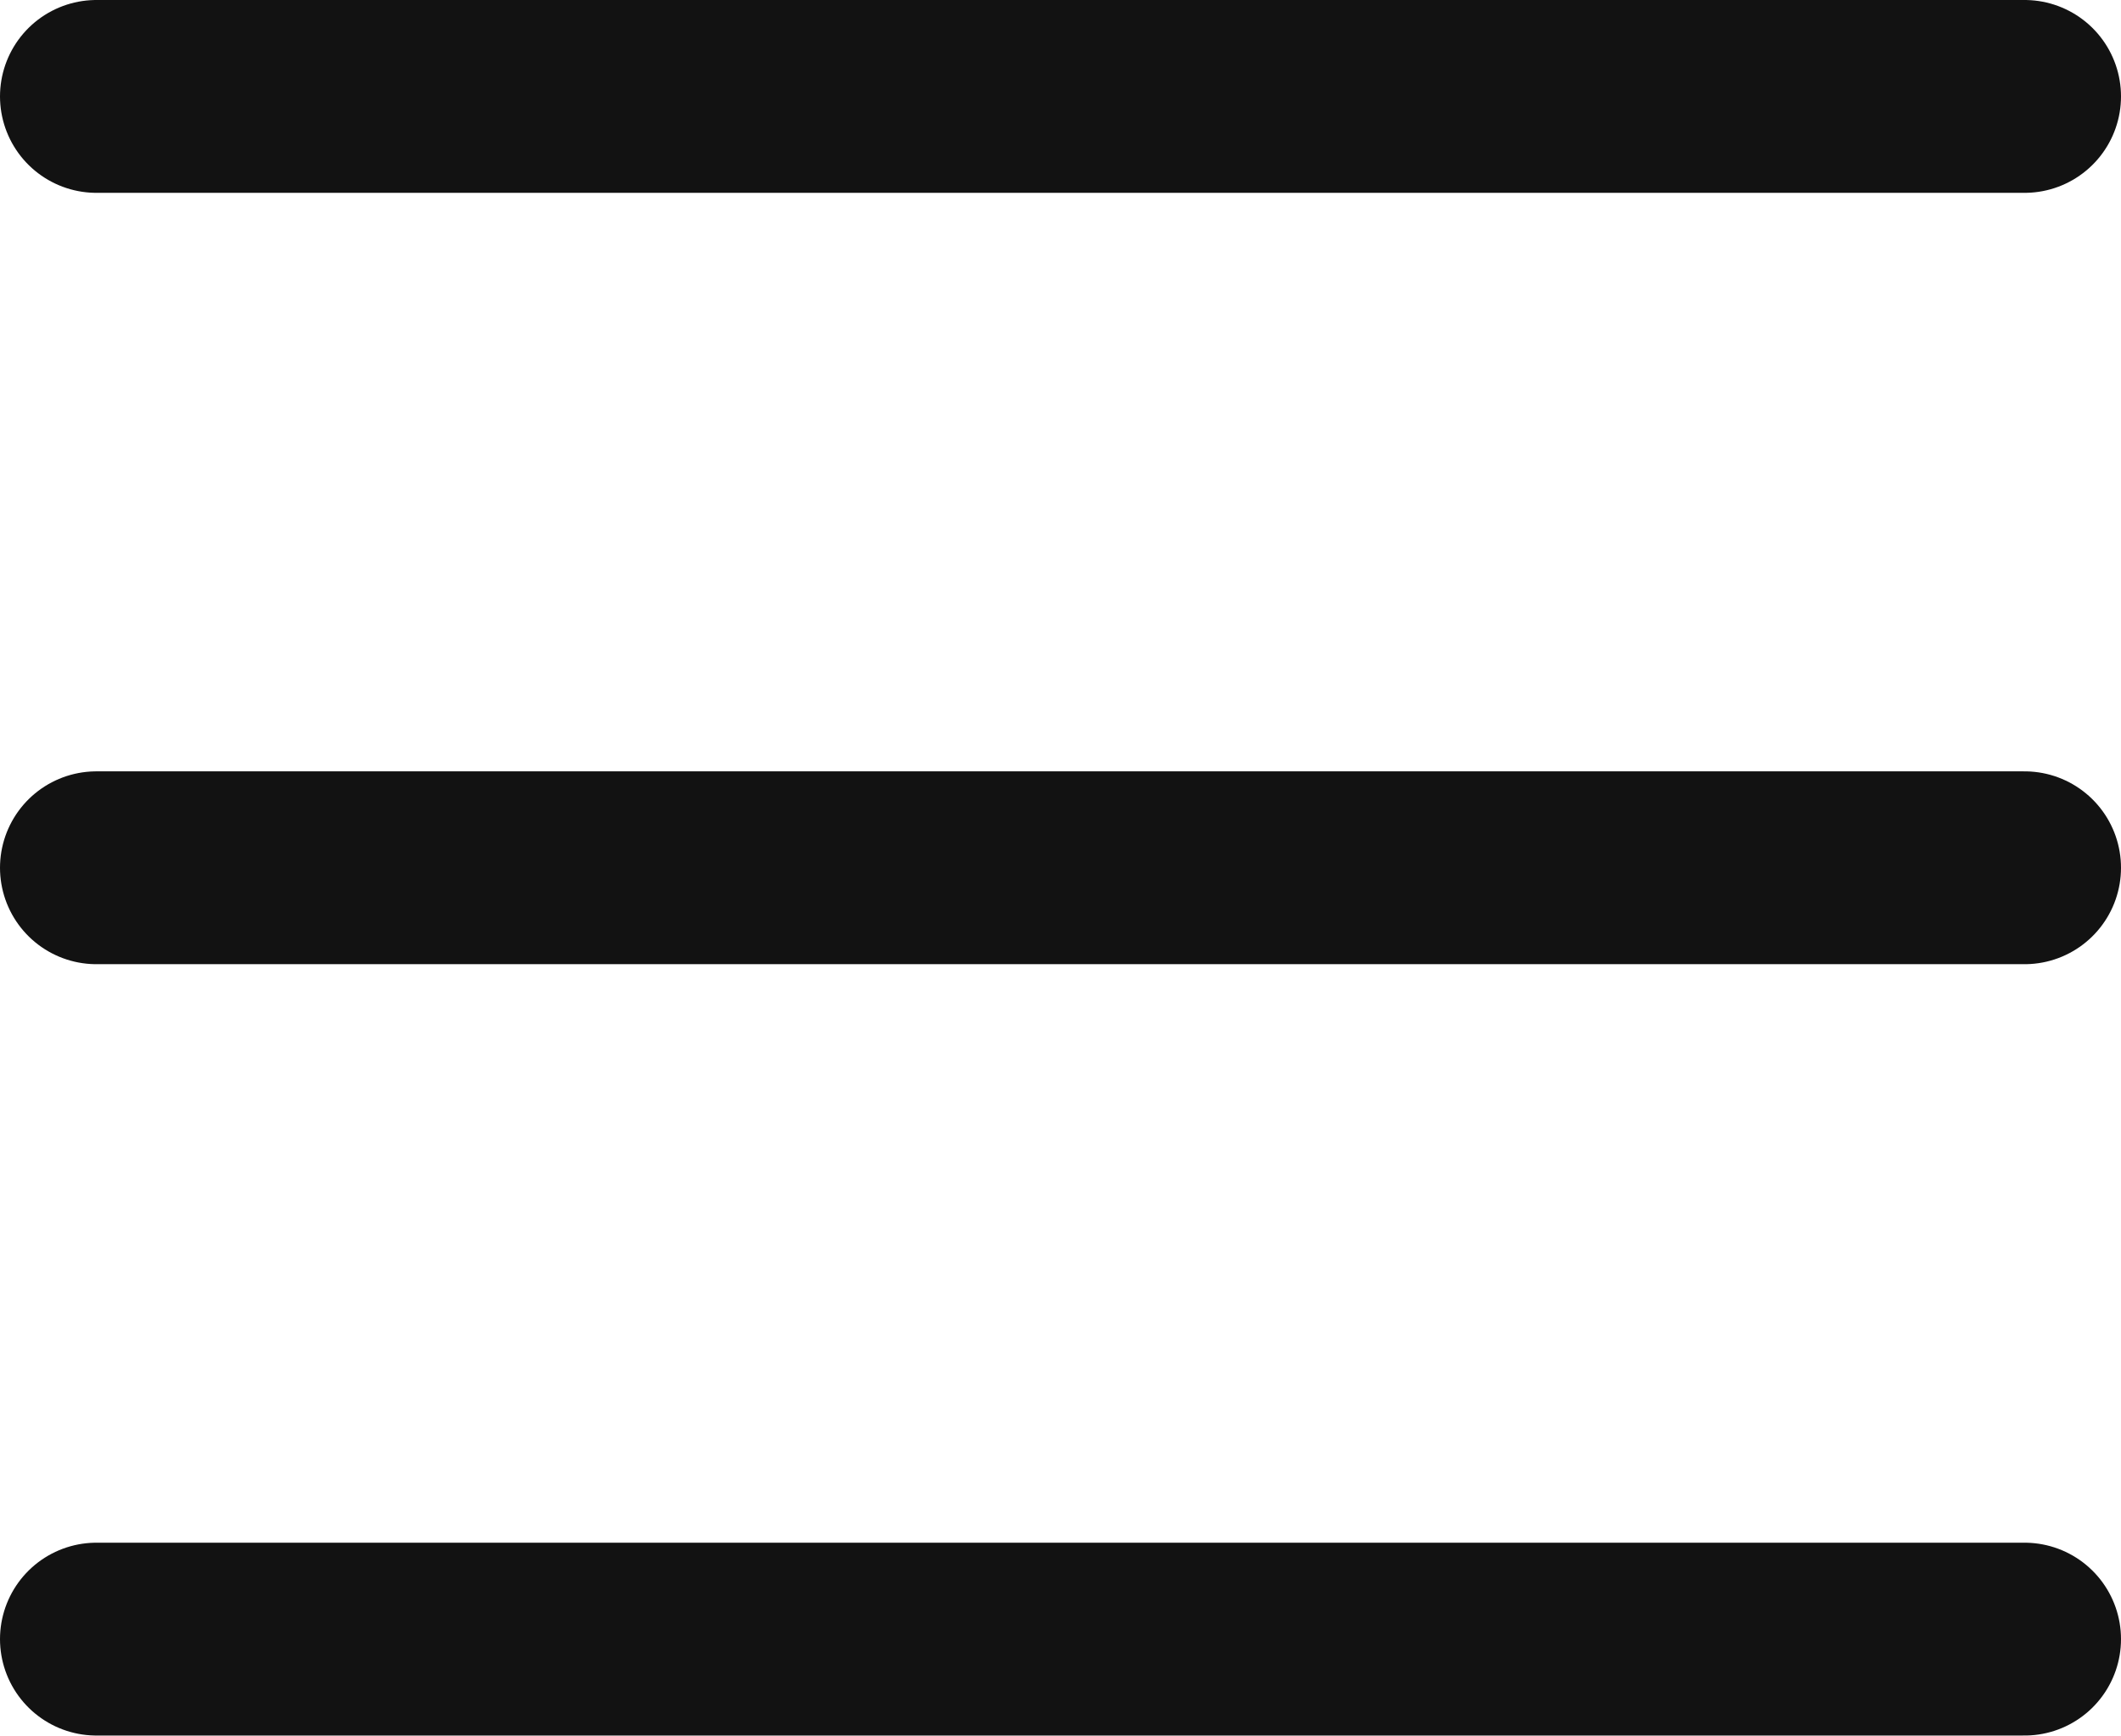
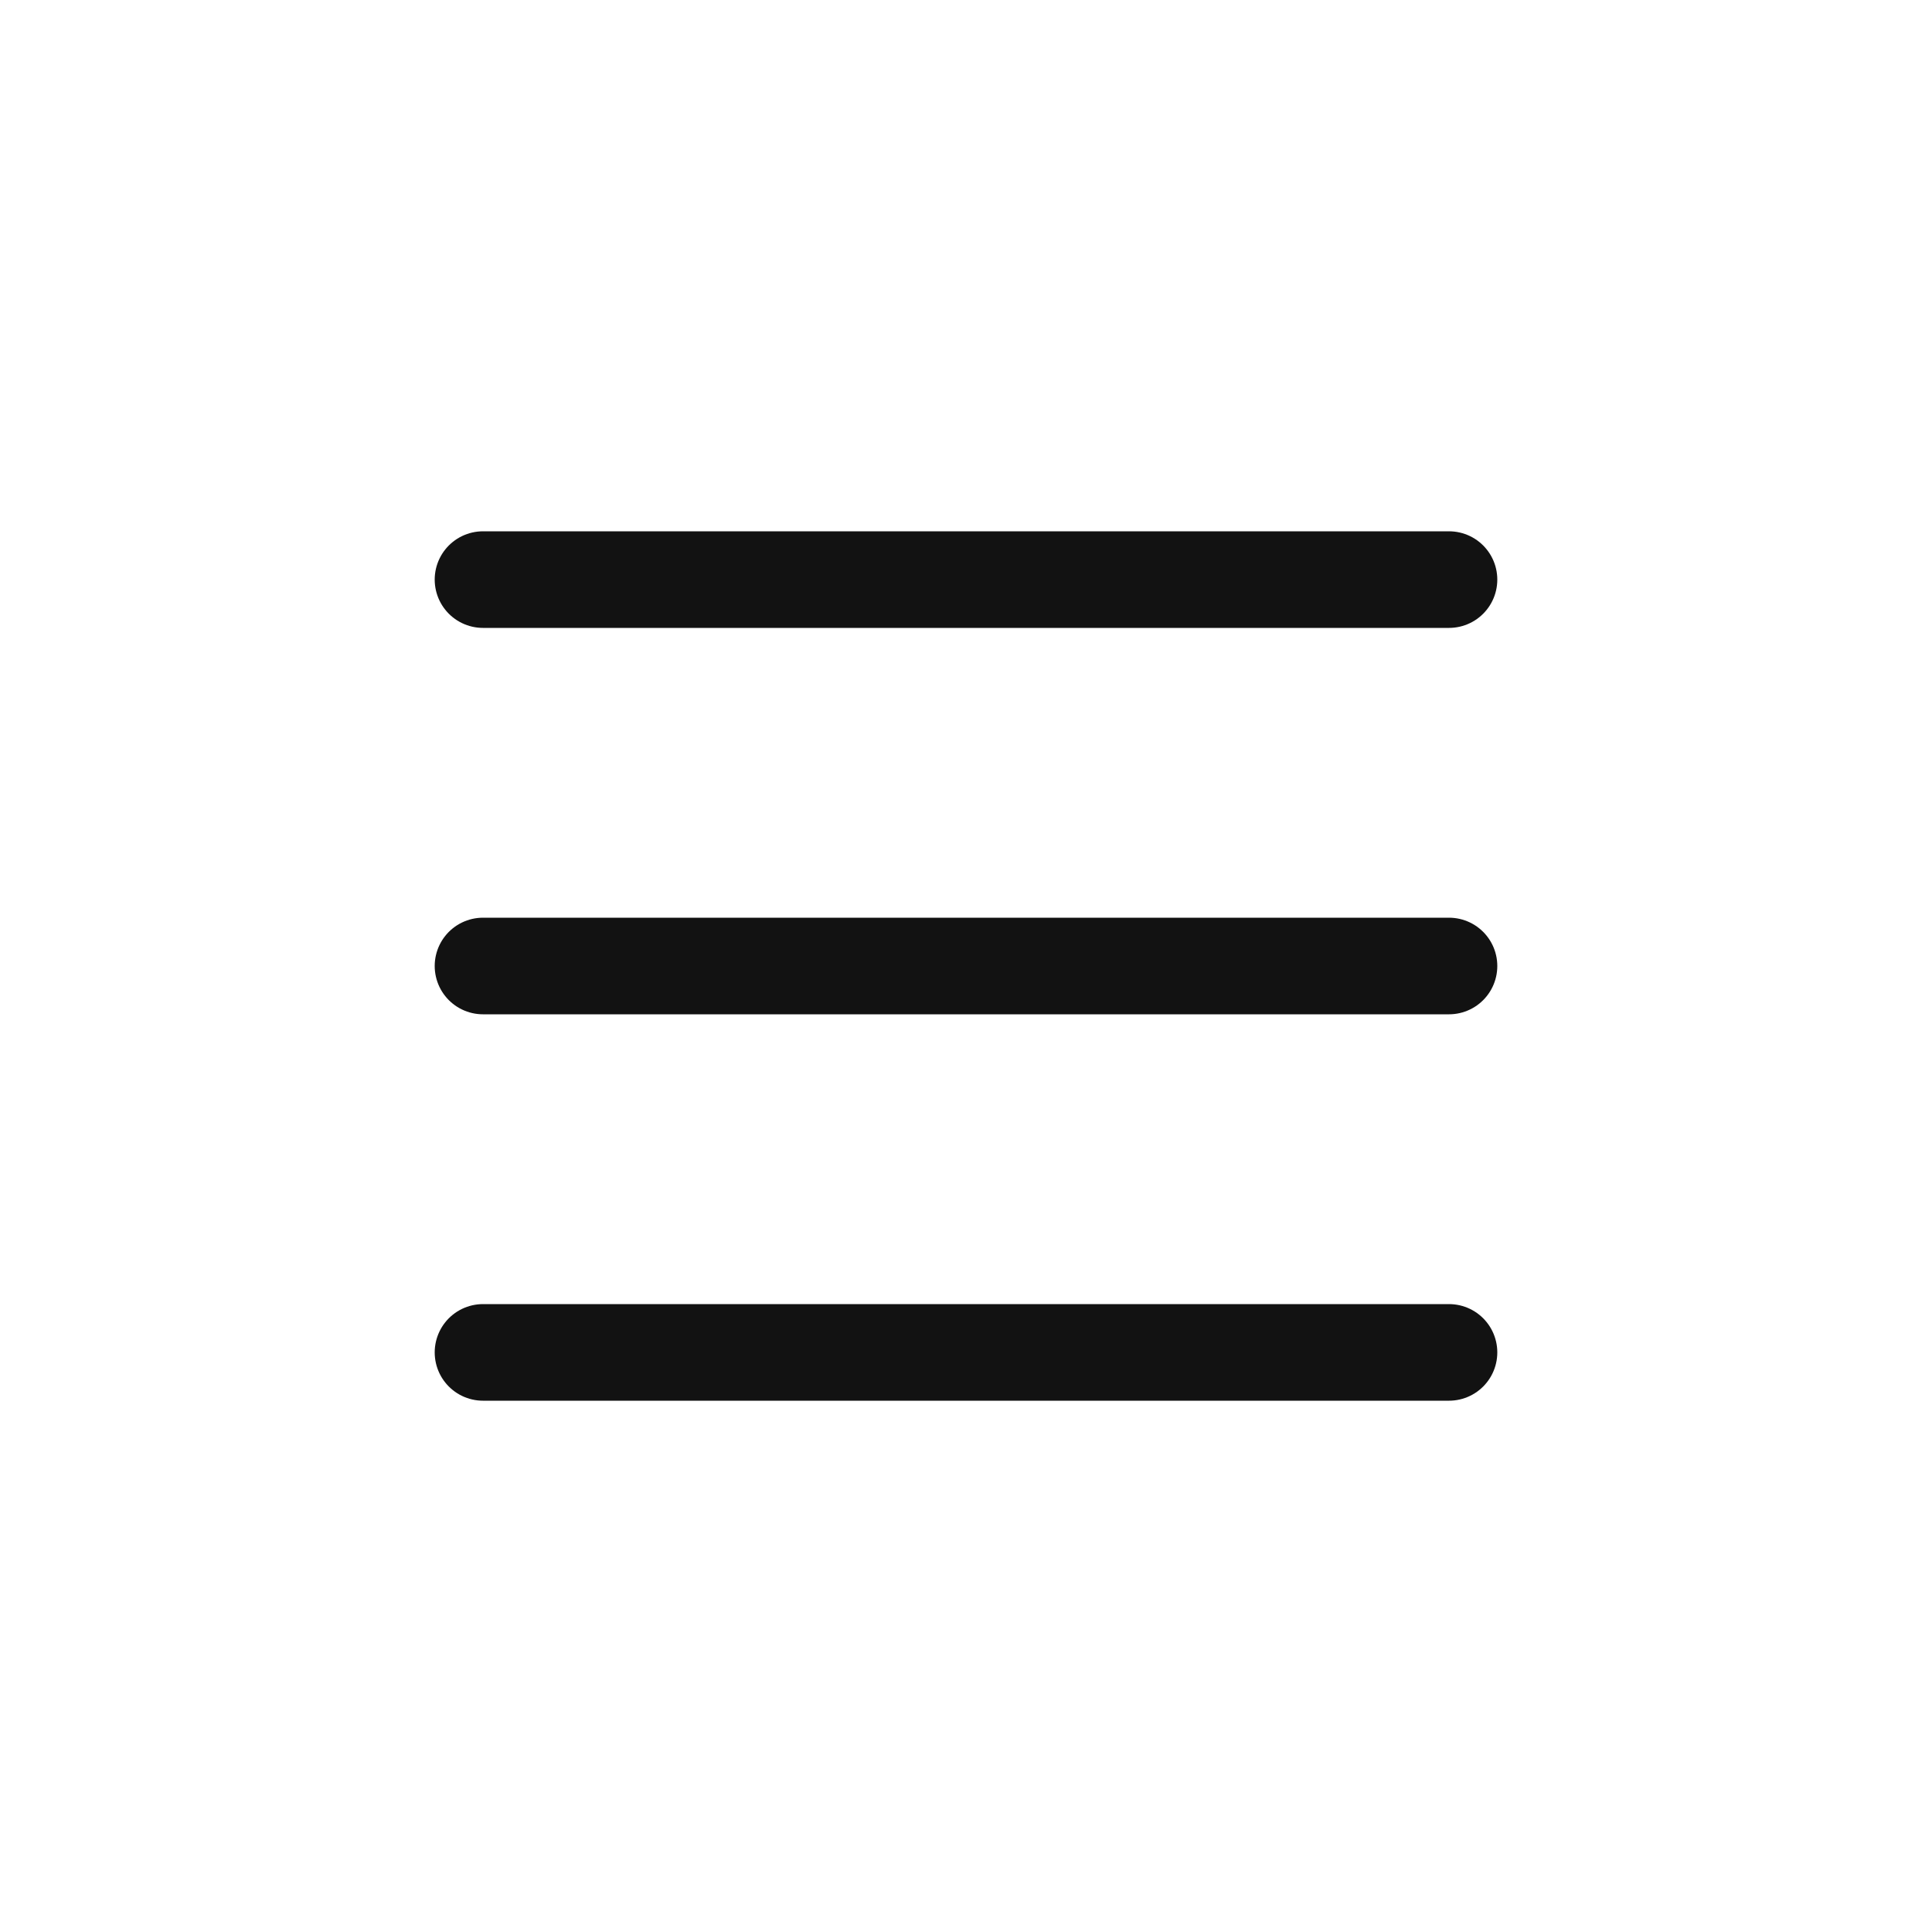
- <svg xmlns="http://www.w3.org/2000/svg" width="22" height="18" viewBox="0 0 22 18" fill="none">
-   <path d="M1 1H21" stroke="#121212" stroke-width="2" stroke-linecap="round" />
-   <path d="M1 9H21" stroke="#121212" stroke-width="2" stroke-linecap="round" />
-   <path d="M1 17H21" stroke="#121212" stroke-width="2" stroke-linecap="round" />
+ <svg xmlns="http://www.w3.org/2000/svg" width="40" height="40" viewBox="0 0 40 40" fill="none">
+   <path d="M10 12H30" stroke="#121212" stroke-width="2" stroke-linecap="round" />
+   <path d="M10 20H30" stroke="#121212" stroke-width="2" stroke-linecap="round" />
+   <path d="M10 28H30" stroke="#121212" stroke-width="2" stroke-linecap="round" />
</svg>
